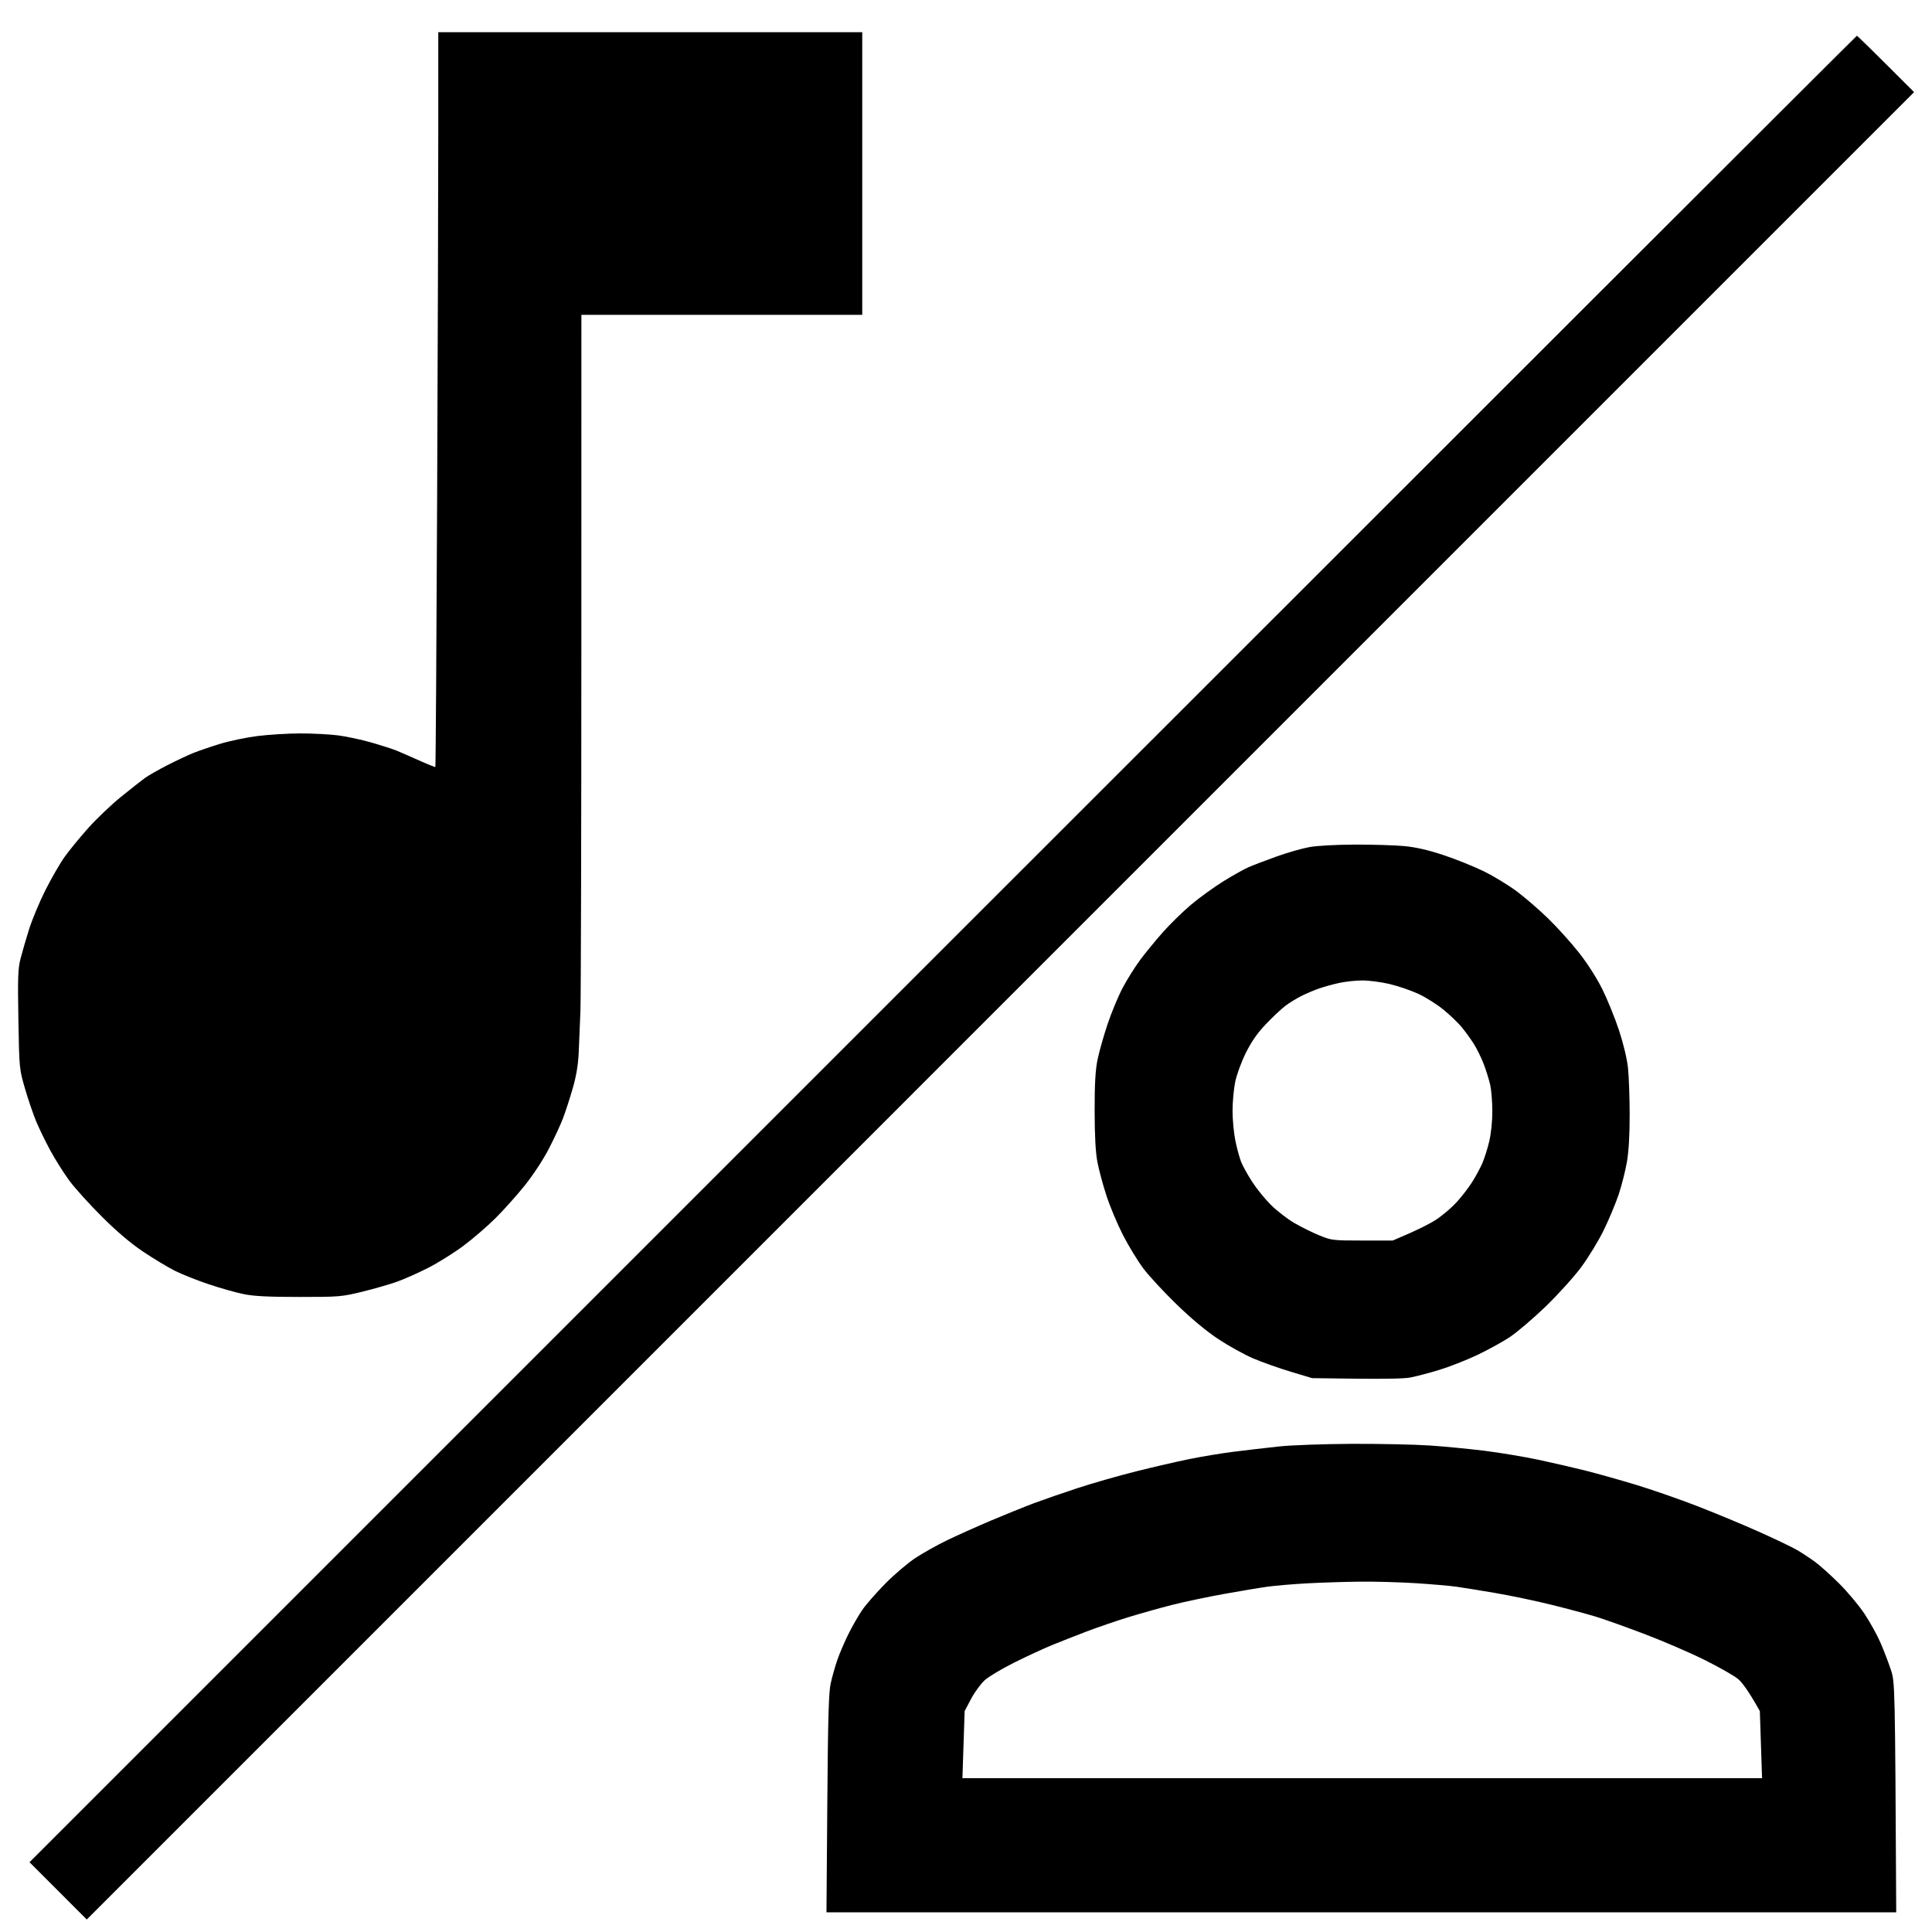
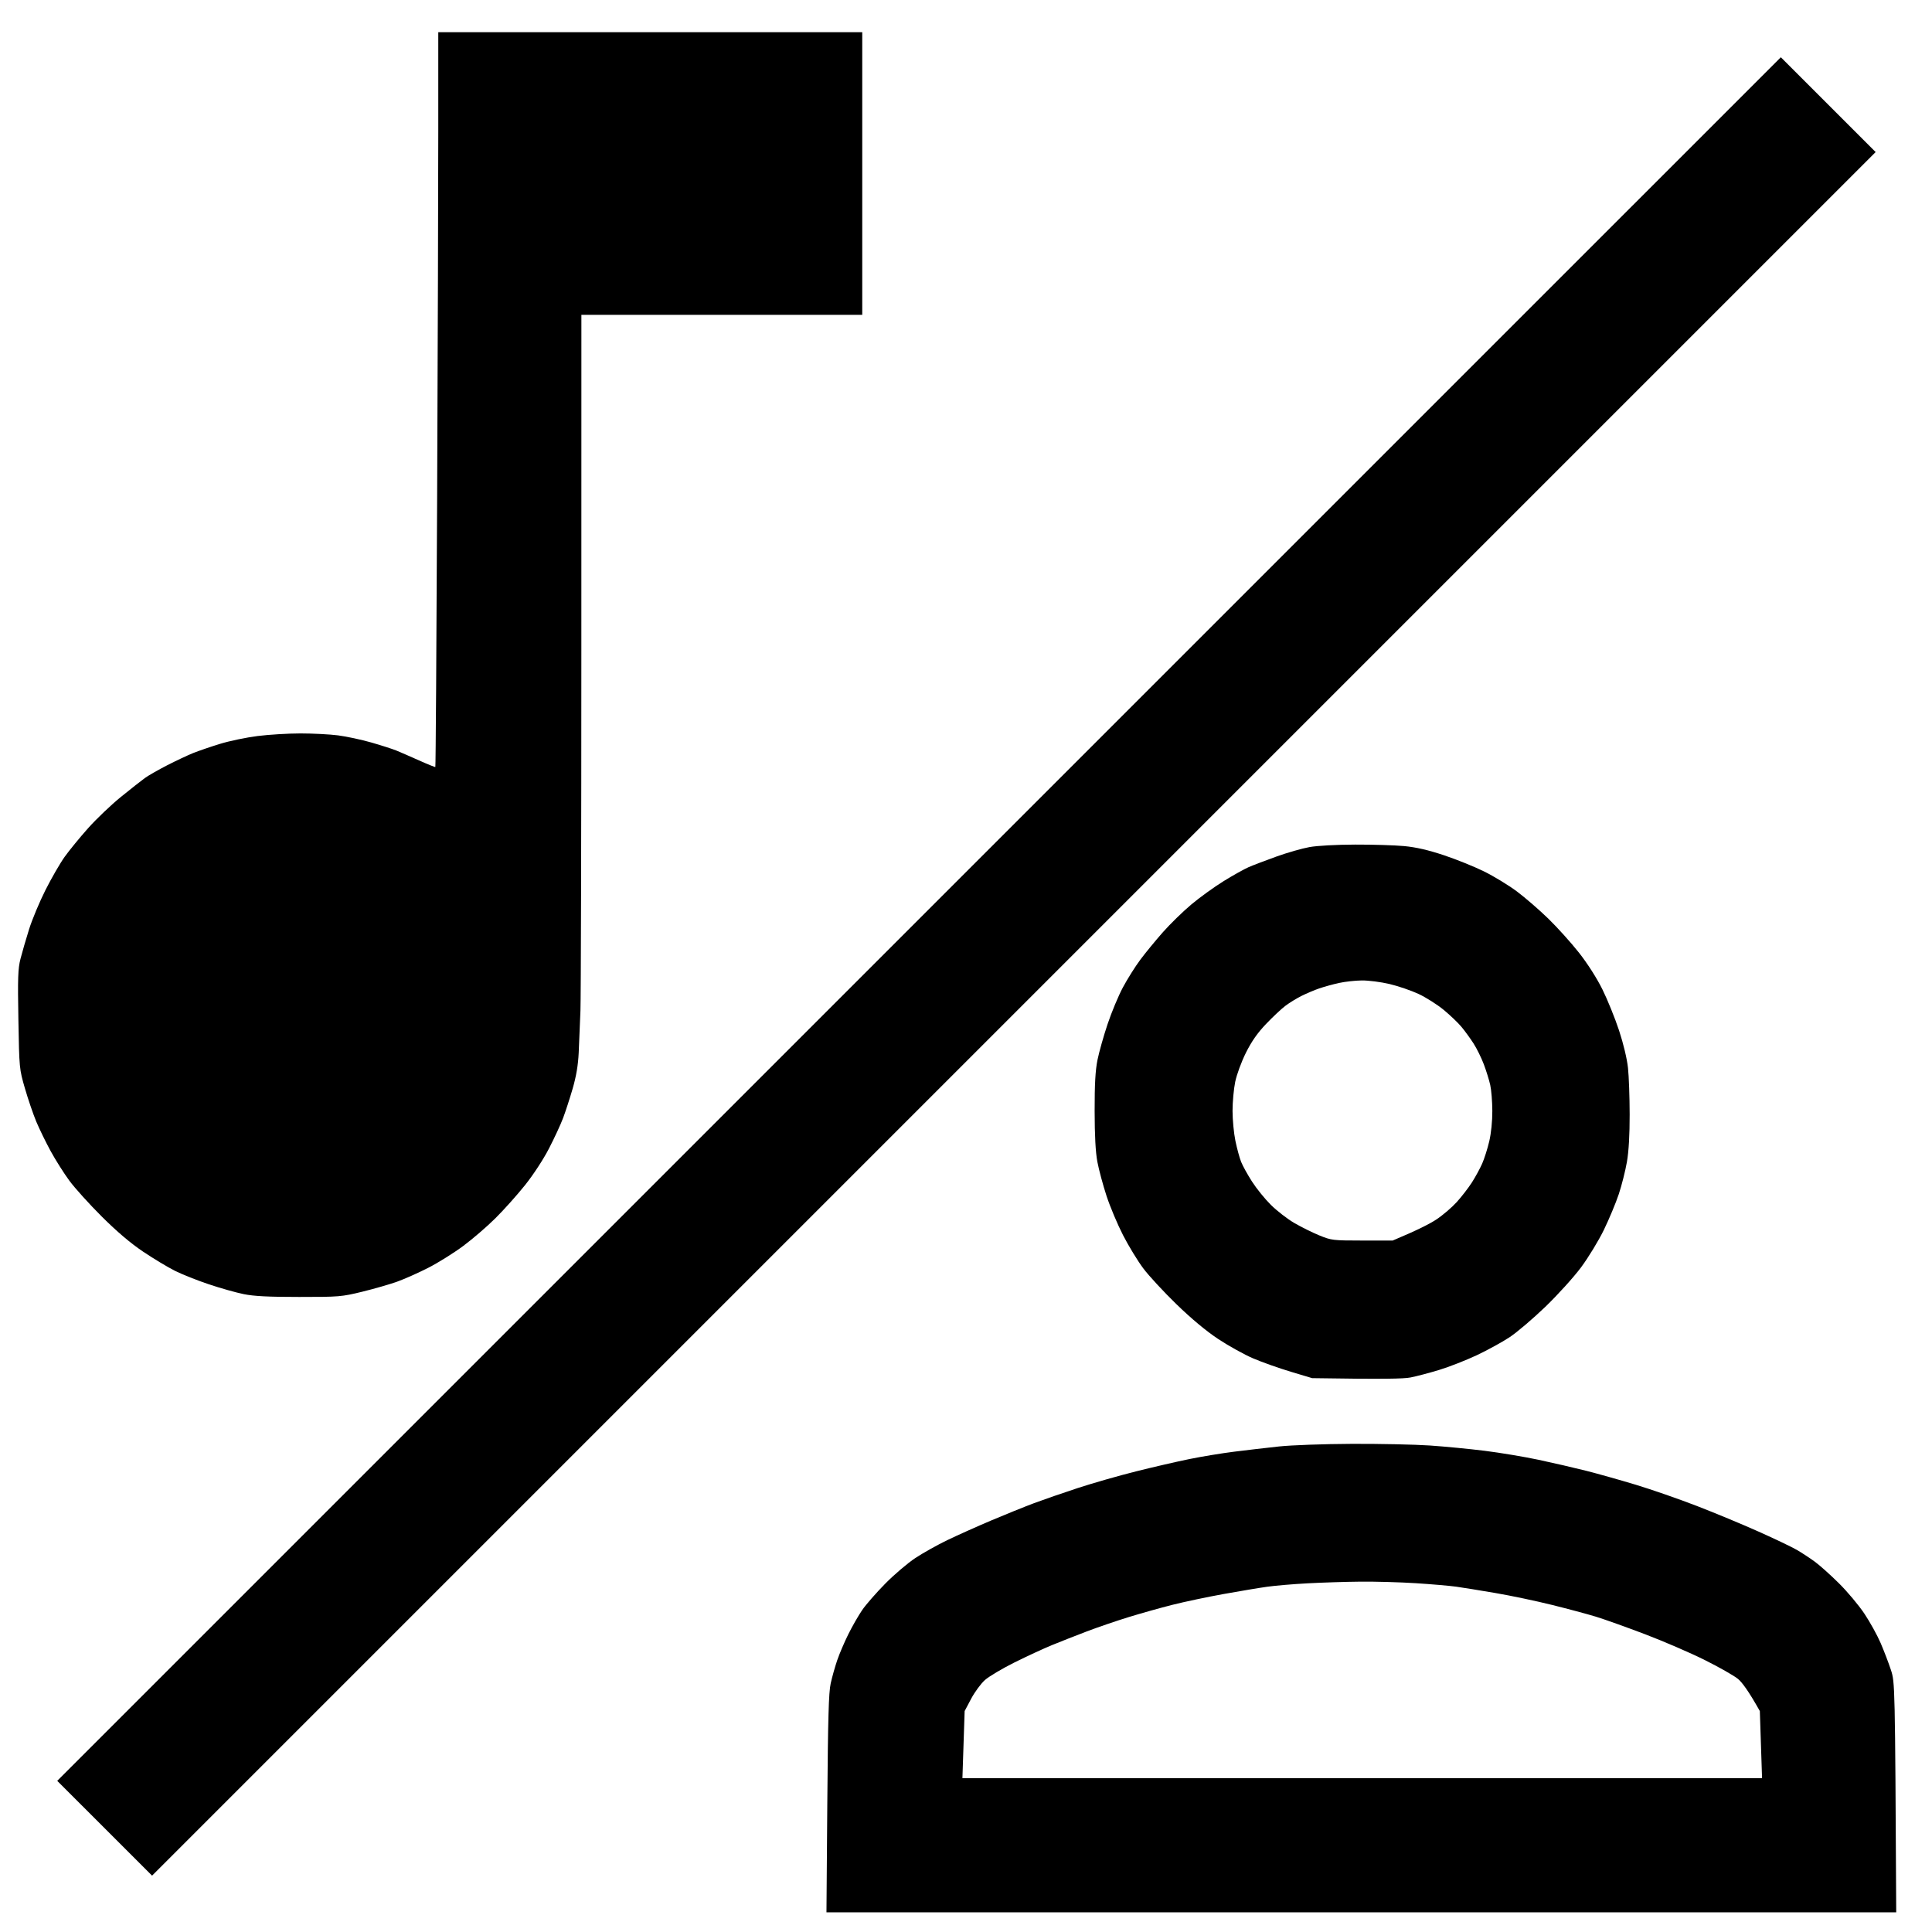
<svg xmlns="http://www.w3.org/2000/svg" version="1.2" viewBox="0 0 1080 1080" width="1080" height="1080">
  <style>
		.s0 { fill: #000000 } 
	</style>
  <path id="Path 0" fill-rule="evenodd" class="s0" d="m757.5 472.13c9.9-0.03 22.27 0.35 27.5 0.84 6.59 0.63 13.33 2.18 22 5.06 6.88 2.28 17 6.36 22.5 9.06 5.5 2.7 13.83 7.77 18.5 11.27 4.67 3.51 12.6 10.37 17.61 15.26 5.01 4.88 12.66 13.38 17 18.88 4.77 6.04 9.96 14.16 13.11 20.5 2.86 5.77 7.06 16.13 9.33 23 2.47 7.52 4.47 15.89 5.01 21 0.5 4.67 0.92 16.38 0.93 26 0.02 11.46-0.51 20.61-1.53 26.5-0.86 4.95-2.9 13.05-4.54 18-1.65 4.95-5.4 13.95-8.34 20-2.94 6.05-8.7 15.5-12.79 21-4.1 5.5-13.07 15.4-19.92 22-6.86 6.6-15.82 14.23-19.92 16.96-4.1 2.72-12.4 7.28-18.45 10.13-6.05 2.84-15.5 6.54-21 8.21-5.5 1.68-12.7 3.57-16 4.21-3.92 0.75-14.51 1.02-55 0.38l-12-3.6c-6.6-1.98-16.05-5.33-21-7.45-4.95-2.12-13.73-6.99-19.5-10.81-6.81-4.52-15.03-11.37-23.4-19.5-7.1-6.89-15.44-15.9-18.52-20.03-3.09-4.12-8.17-12.45-11.28-18.5-3.11-6.05-7.27-15.95-9.25-22-1.98-6.05-4.28-14.6-5.11-19-1.02-5.45-1.51-14.54-1.53-28.5-0.02-14.99 0.41-22.65 1.59-28.5 0.89-4.4 3.43-13.4 5.64-20 2.21-6.6 6.05-15.83 8.55-20.5 2.49-4.67 6.87-11.65 9.74-15.5 2.87-3.85 8.56-10.78 12.64-15.4 4.09-4.62 11.26-11.61 15.93-15.53 4.67-3.91 12.77-9.76 18-13 5.23-3.23 11.52-6.75 14-7.83 2.48-1.08 9.45-3.74 15.5-5.91 6.05-2.18 14.38-4.56 18.5-5.3 4.36-0.79 15.02-1.37 25.5-1.4zm-20 80.39c-2.75 0.94-7.25 2.85-10 4.23-2.75 1.38-6.8 3.87-9 5.54-2.2 1.66-7.05 6.21-10.77 10.12-4.79 5.01-8.09 9.73-11.26 16.09-2.51 5.03-5.15 12.2-5.98 16.25-0.82 3.99-1.49 11.3-1.49 16.25 0 4.95 0.72 12.49 1.6 16.75 0.88 4.26 2.32 9.55 3.2 11.75 0.87 2.2 3.61 7.15 6.08 11 2.46 3.85 7.21 9.72 10.55 13.03 3.34 3.32 9.22 7.87 13.07 10.12 3.85 2.24 10.15 5.37 14 6.94 6.76 2.77 7.59 2.87 24 2.88l17 0.01c13.95-5.84 20.88-9.44 24.4-11.76 3.53-2.32 8.65-6.7 11.4-9.72 2.74-3.02 6.56-7.98 8.5-11 1.93-3.02 4.51-7.75 5.73-10.5 1.21-2.75 3-8.37 3.97-12.5 1.06-4.52 1.74-11.28 1.72-17-0.03-5.23-0.55-11.75-1.17-14.5-0.62-2.75-2.22-7.92-3.57-11.5-1.34-3.58-3.92-8.8-5.71-11.62-1.8-2.81-4.85-7.01-6.77-9.32-1.92-2.31-6.42-6.62-10-9.56-3.58-2.95-9.88-6.94-14-8.87-4.13-1.92-11.44-4.43-16.25-5.56-4.81-1.14-11.79-2.03-15.5-1.99-3.71 0.04-9.45 0.68-12.75 1.41-3.3 0.72-8.25 2.09-11 3.03zm18.25 254.6c15.54-0.06 35.11 0.35 43.5 0.92 8.39 0.57 22.23 1.91 30.75 2.97 8.52 1.07 22.02 3.32 30 5.01 7.98 1.7 19.9 4.45 26.5 6.11 6.6 1.67 19.2 5.22 28 7.88 8.8 2.67 24.1 7.98 34 11.81 9.9 3.82 25.42 10.27 34.5 14.33 9.08 4.05 18.75 8.68 21.5 10.28 2.75 1.6 7.25 4.56 10 6.57 2.75 2.01 8.83 7.45 13.5 12.09 4.67 4.63 11.06 12.25 14.18 16.92 3.12 4.67 7.23 12.09 9.12 16.49 1.89 4.4 4.47 11.15 5.73 15 2.28 6.96 2.3 7.4 2.97 135.5h-598l0.47-60.75c0.36-47.83 0.77-62.13 1.9-67.25 0.79-3.58 2.44-9.42 3.67-13 1.22-3.58 4.02-10.1 6.2-14.5 2.19-4.4 5.67-10.48 7.75-13.5 2.07-3.02 7.87-9.66 12.89-14.75 5.01-5.09 12.61-11.54 16.87-14.35 4.26-2.8 12.25-7.27 17.75-9.93 5.5-2.65 16.52-7.6 24.5-10.98 7.98-3.38 18.77-7.74 24-9.7 5.23-1.95 16.25-5.77 24.5-8.47 8.25-2.7 22.87-6.89 32.5-9.3 9.62-2.41 23.12-5.53 30-6.92 6.87-1.4 18.12-3.25 25-4.11 6.87-0.86 18.12-2.17 25-2.91 6.94-0.74 25.06-1.39 40.75-1.46zm-47.25 79.86c-4.4 0.61-15.42 2.46-24.5 4.09-9.08 1.64-21.9 4.34-28.5 6.01-6.6 1.66-17.63 4.75-24.5 6.87-6.88 2.11-17.45 5.73-23.5 8.03-6.05 2.31-14.83 5.76-19.5 7.67-4.67 1.92-14.08 6.27-20.9 9.67-6.82 3.4-14.24 7.81-16.5 9.81-2.25 2-5.73 6.73-7.73 10.5l-3.63 6.87-1.24 37.5h447l-1.24-37.5c-6.41-11.44-10.05-16.21-12.26-18.01-2.2-1.8-10.52-6.53-18.5-10.51-7.98-3.99-23.05-10.5-33.5-14.47-10.45-3.97-22.83-8.39-27.5-9.81-4.67-1.42-15.7-4.38-24.5-6.56-8.8-2.19-22.98-5.17-31.5-6.62-8.52-1.46-18.42-3.06-22-3.56-3.58-0.5-13.7-1.37-22.5-1.94-8.8-0.56-22.75-0.95-31-0.87-8.25 0.08-21.52 0.5-29.5 0.93-7.98 0.43-18.1 1.28-22.5 1.9z" />
-   <path id="Path 0" class="s0" d="m527 530.49l-510.5 510.5 32 32.02 1021.49-1021.51c-24.4-24.42-31.72-31.51-31.99-31.5-0.28 0-230.23 229.72-511 510.49z" />
  <path id="Path 0" class="s0" d="m245 73.25c0 30.39-0.29 122.75-0.64 205.25-0.35 82.5-0.8 150.11-1 150.25-0.2 0.14-4.3-1.51-9.11-3.67-4.81-2.15-10.55-4.65-12.75-5.55-2.2-0.89-8.5-2.91-14-4.49-5.5-1.57-13.82-3.35-18.5-3.96-4.68-0.6-14.13-1.09-21-1.09-6.88 0-17.68 0.66-24 1.45-6.32 0.8-15.78 2.77-21 4.38-5.22 1.6-11.97 3.92-15 5.13-3.03 1.22-9.55 4.29-14.5 6.82-4.95 2.54-10.58 5.75-12.5 7.15-1.92 1.39-7.96 6.14-13.41 10.56-5.44 4.41-13.71 12.29-18.37 17.52-4.66 5.23-10.55 12.42-13.09 15.99-2.55 3.57-7.36 11.9-10.69 18.5-3.33 6.61-7.47 16.51-9.2 22.01-1.72 5.5-3.88 12.92-4.79 16.5-1.41 5.53-1.58 10.6-1.17 34 0.48 27.3 0.51 27.58 3.68 38.5 1.76 6.05 4.6 14.37 6.32 18.5 1.73 4.12 5.35 11.55 8.05 16.5 2.71 4.95 7.4 12.37 10.44 16.5 3.03 4.12 11.19 13.15 18.12 20.06 8.45 8.41 16.08 14.9 23.11 19.62 5.78 3.88 13.76 8.69 17.75 10.69 3.99 2 12.54 5.4 19 7.56 6.46 2.17 15.24 4.64 19.5 5.5 5.71 1.16 13.88 1.57 31 1.57 22.32 0.01 23.73-0.11 35.25-2.92 6.6-1.62 15.37-4.14 19.5-5.62 4.12-1.48 12-4.99 17.5-7.8 5.5-2.82 14.28-8.3 19.5-12.2 5.23-3.89 13.33-10.87 18-15.52 4.68-4.64 12.1-12.94 16.5-18.45 4.61-5.76 10.29-14.45 13.4-20.5 2.98-5.77 6.52-13.41 7.87-16.99 1.35-3.58 3.76-11 5.36-16.5 2-6.9 3.04-13.1 3.37-20 0.27-5.5 0.7-16.08 0.97-23.5 0.27-7.42 0.5-97.99 0.51-201.25l0.02-187.75h157v-158h-237z" />
+   <path id="Path 0" class="s0" d="m513.74 513.75l-481.75 481.75 53.02 53 963.49-963.5-53-53z" />
</svg>
